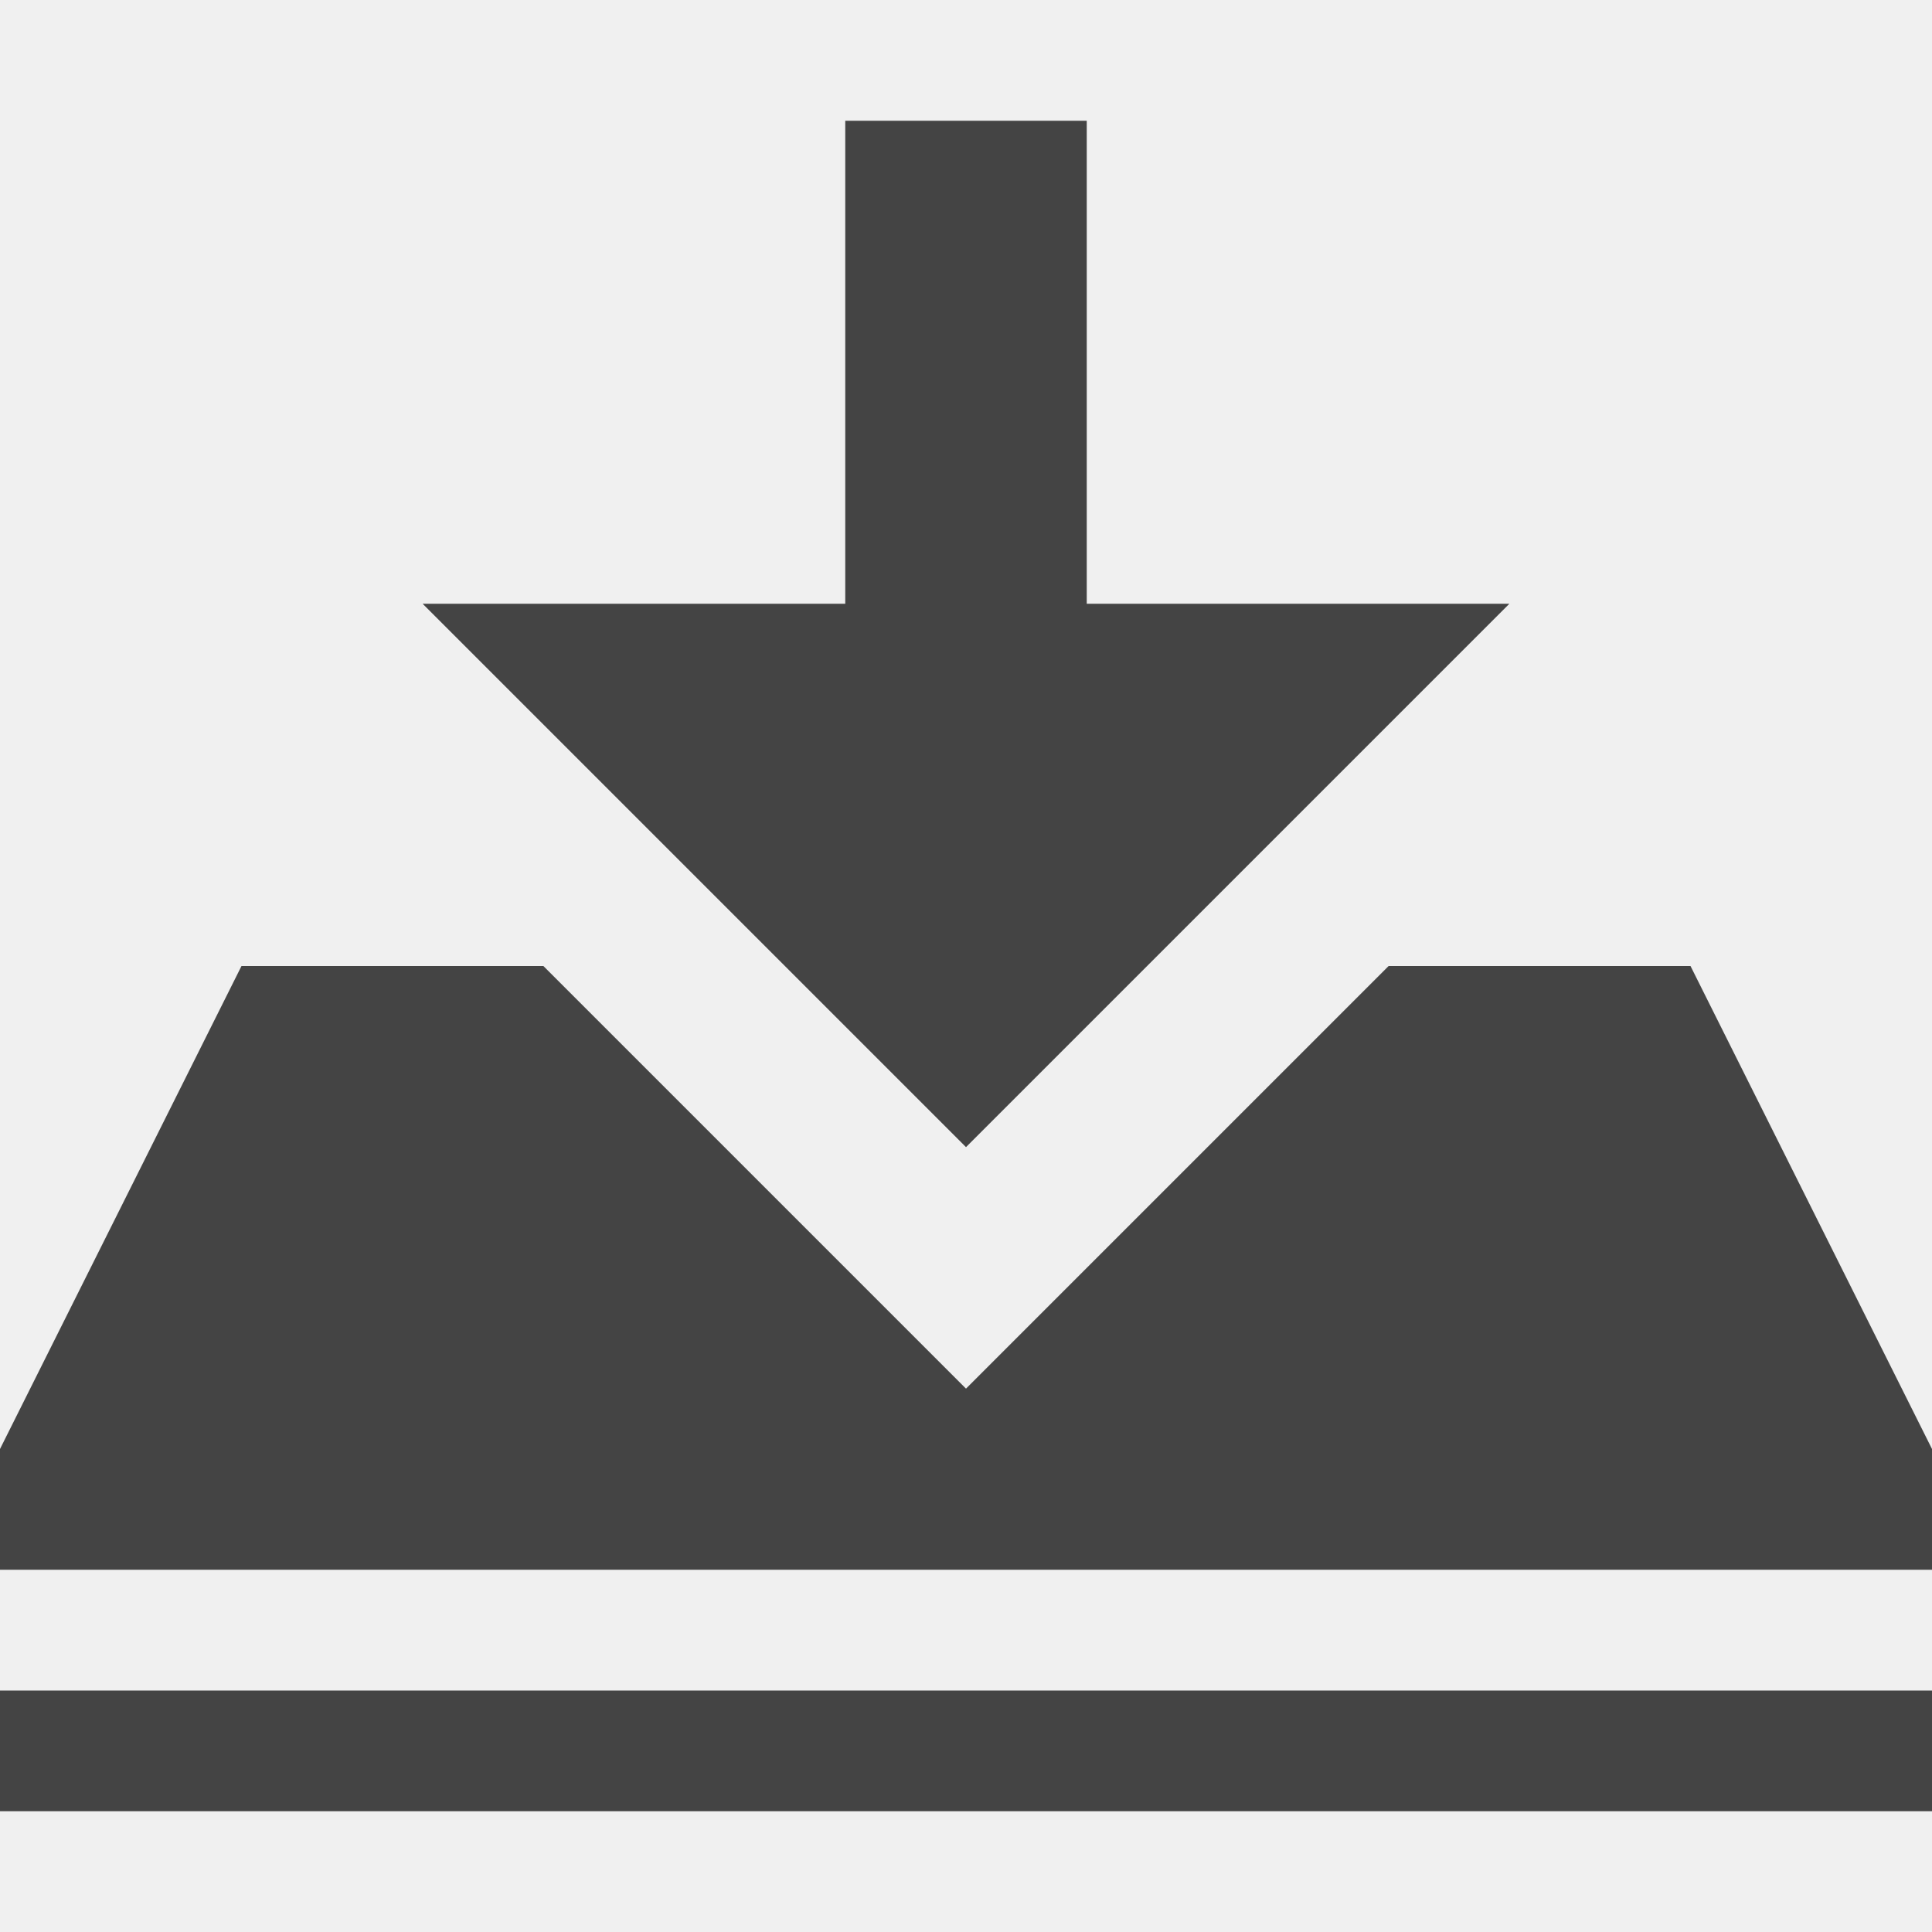
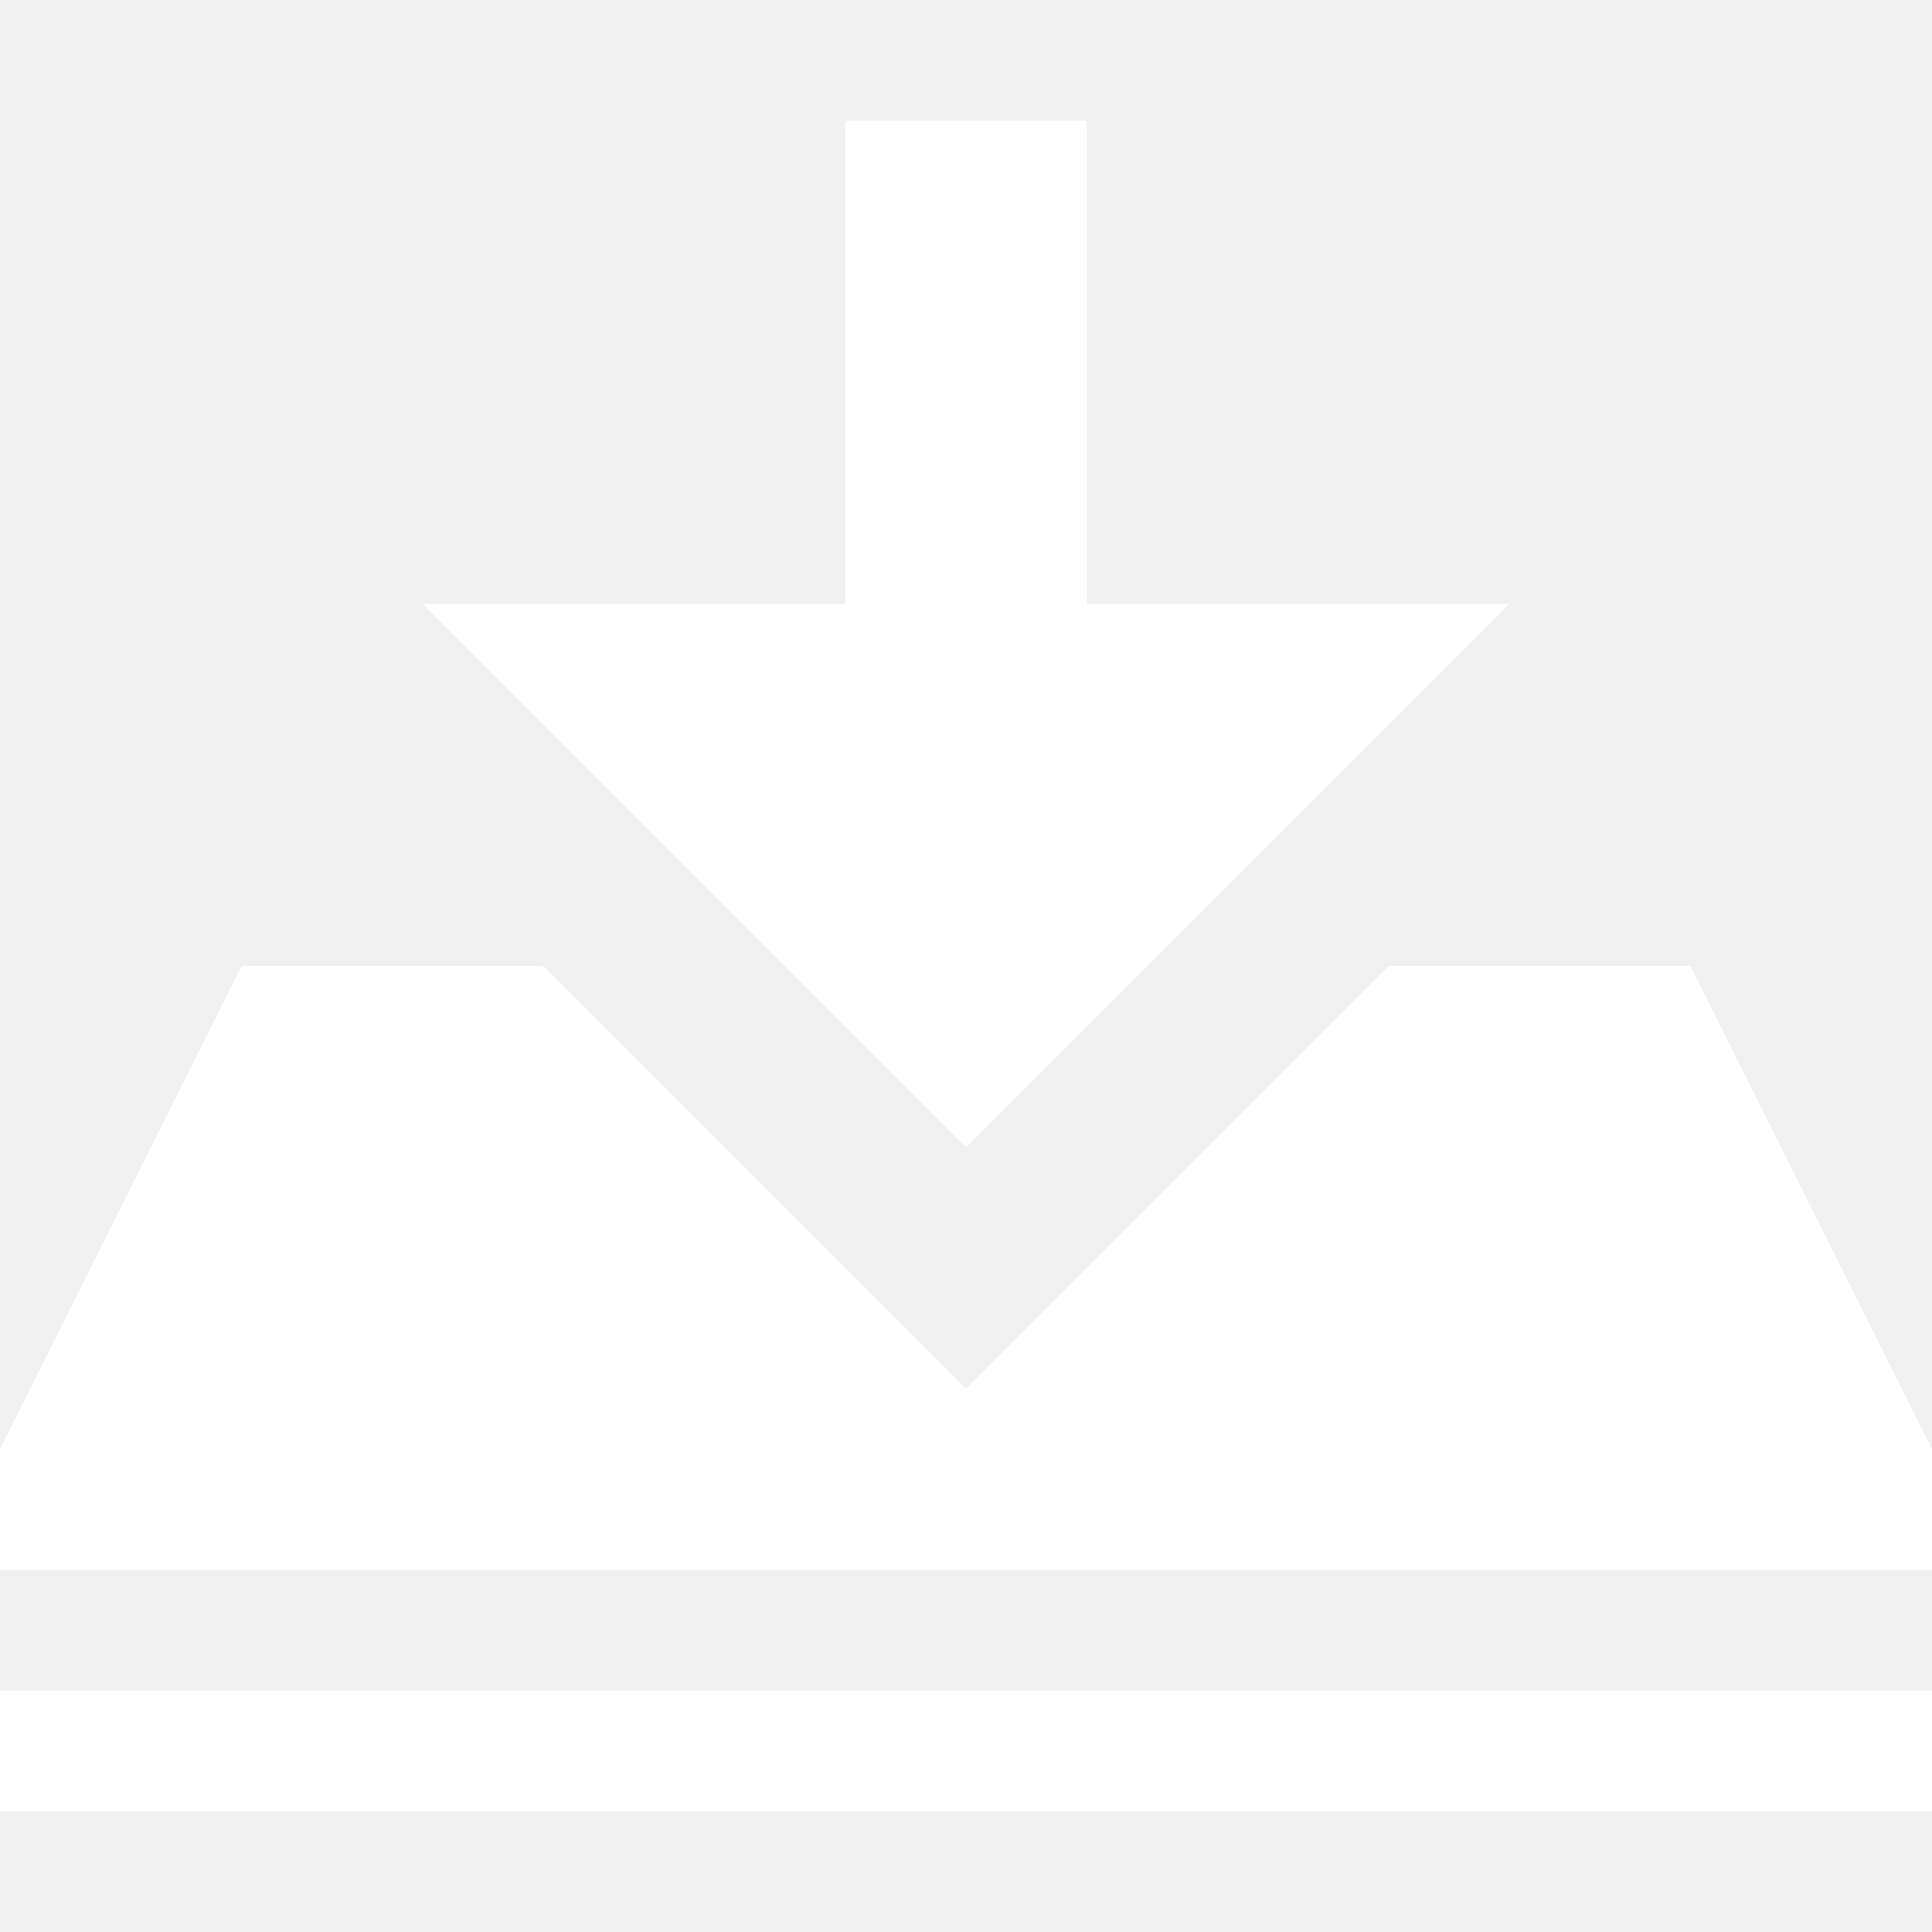
- <svg xmlns="http://www.w3.org/2000/svg" version="1.1" width="32" height="32" viewBox="0 0 32 32">
-   <path fill="#444444" d="M28 16h-5l-7 7-7-7h-5l-4 8v2h32v-2l-4-8zM0 28h32v2h-32v-2zM18 10v-8h-4v8h-7l9 9 9-9h-7z" />
+ <svg xmlns="http://www.w3.org/2000/svg" version="1.1" id="Capa_1" x="0px" y="0px" viewBox="-404 282.3 32 32" style="enable-background:new -404 282.3 32 32;" xml:space="preserve">
+   <style type="text/css">
+ 	.st0{fill:#FFFFFF;}
+ </style>
+   <path class="st0" d="M-376,298.3h-5l-7,7l-7-7h-5l-4,8v2h32v-2L-376,298.3z M-404,310.3h32v2h-32V310.3z M-386,292.3v-8h-4v8h-7l9,9  l9-9H-386z" />
</svg>
